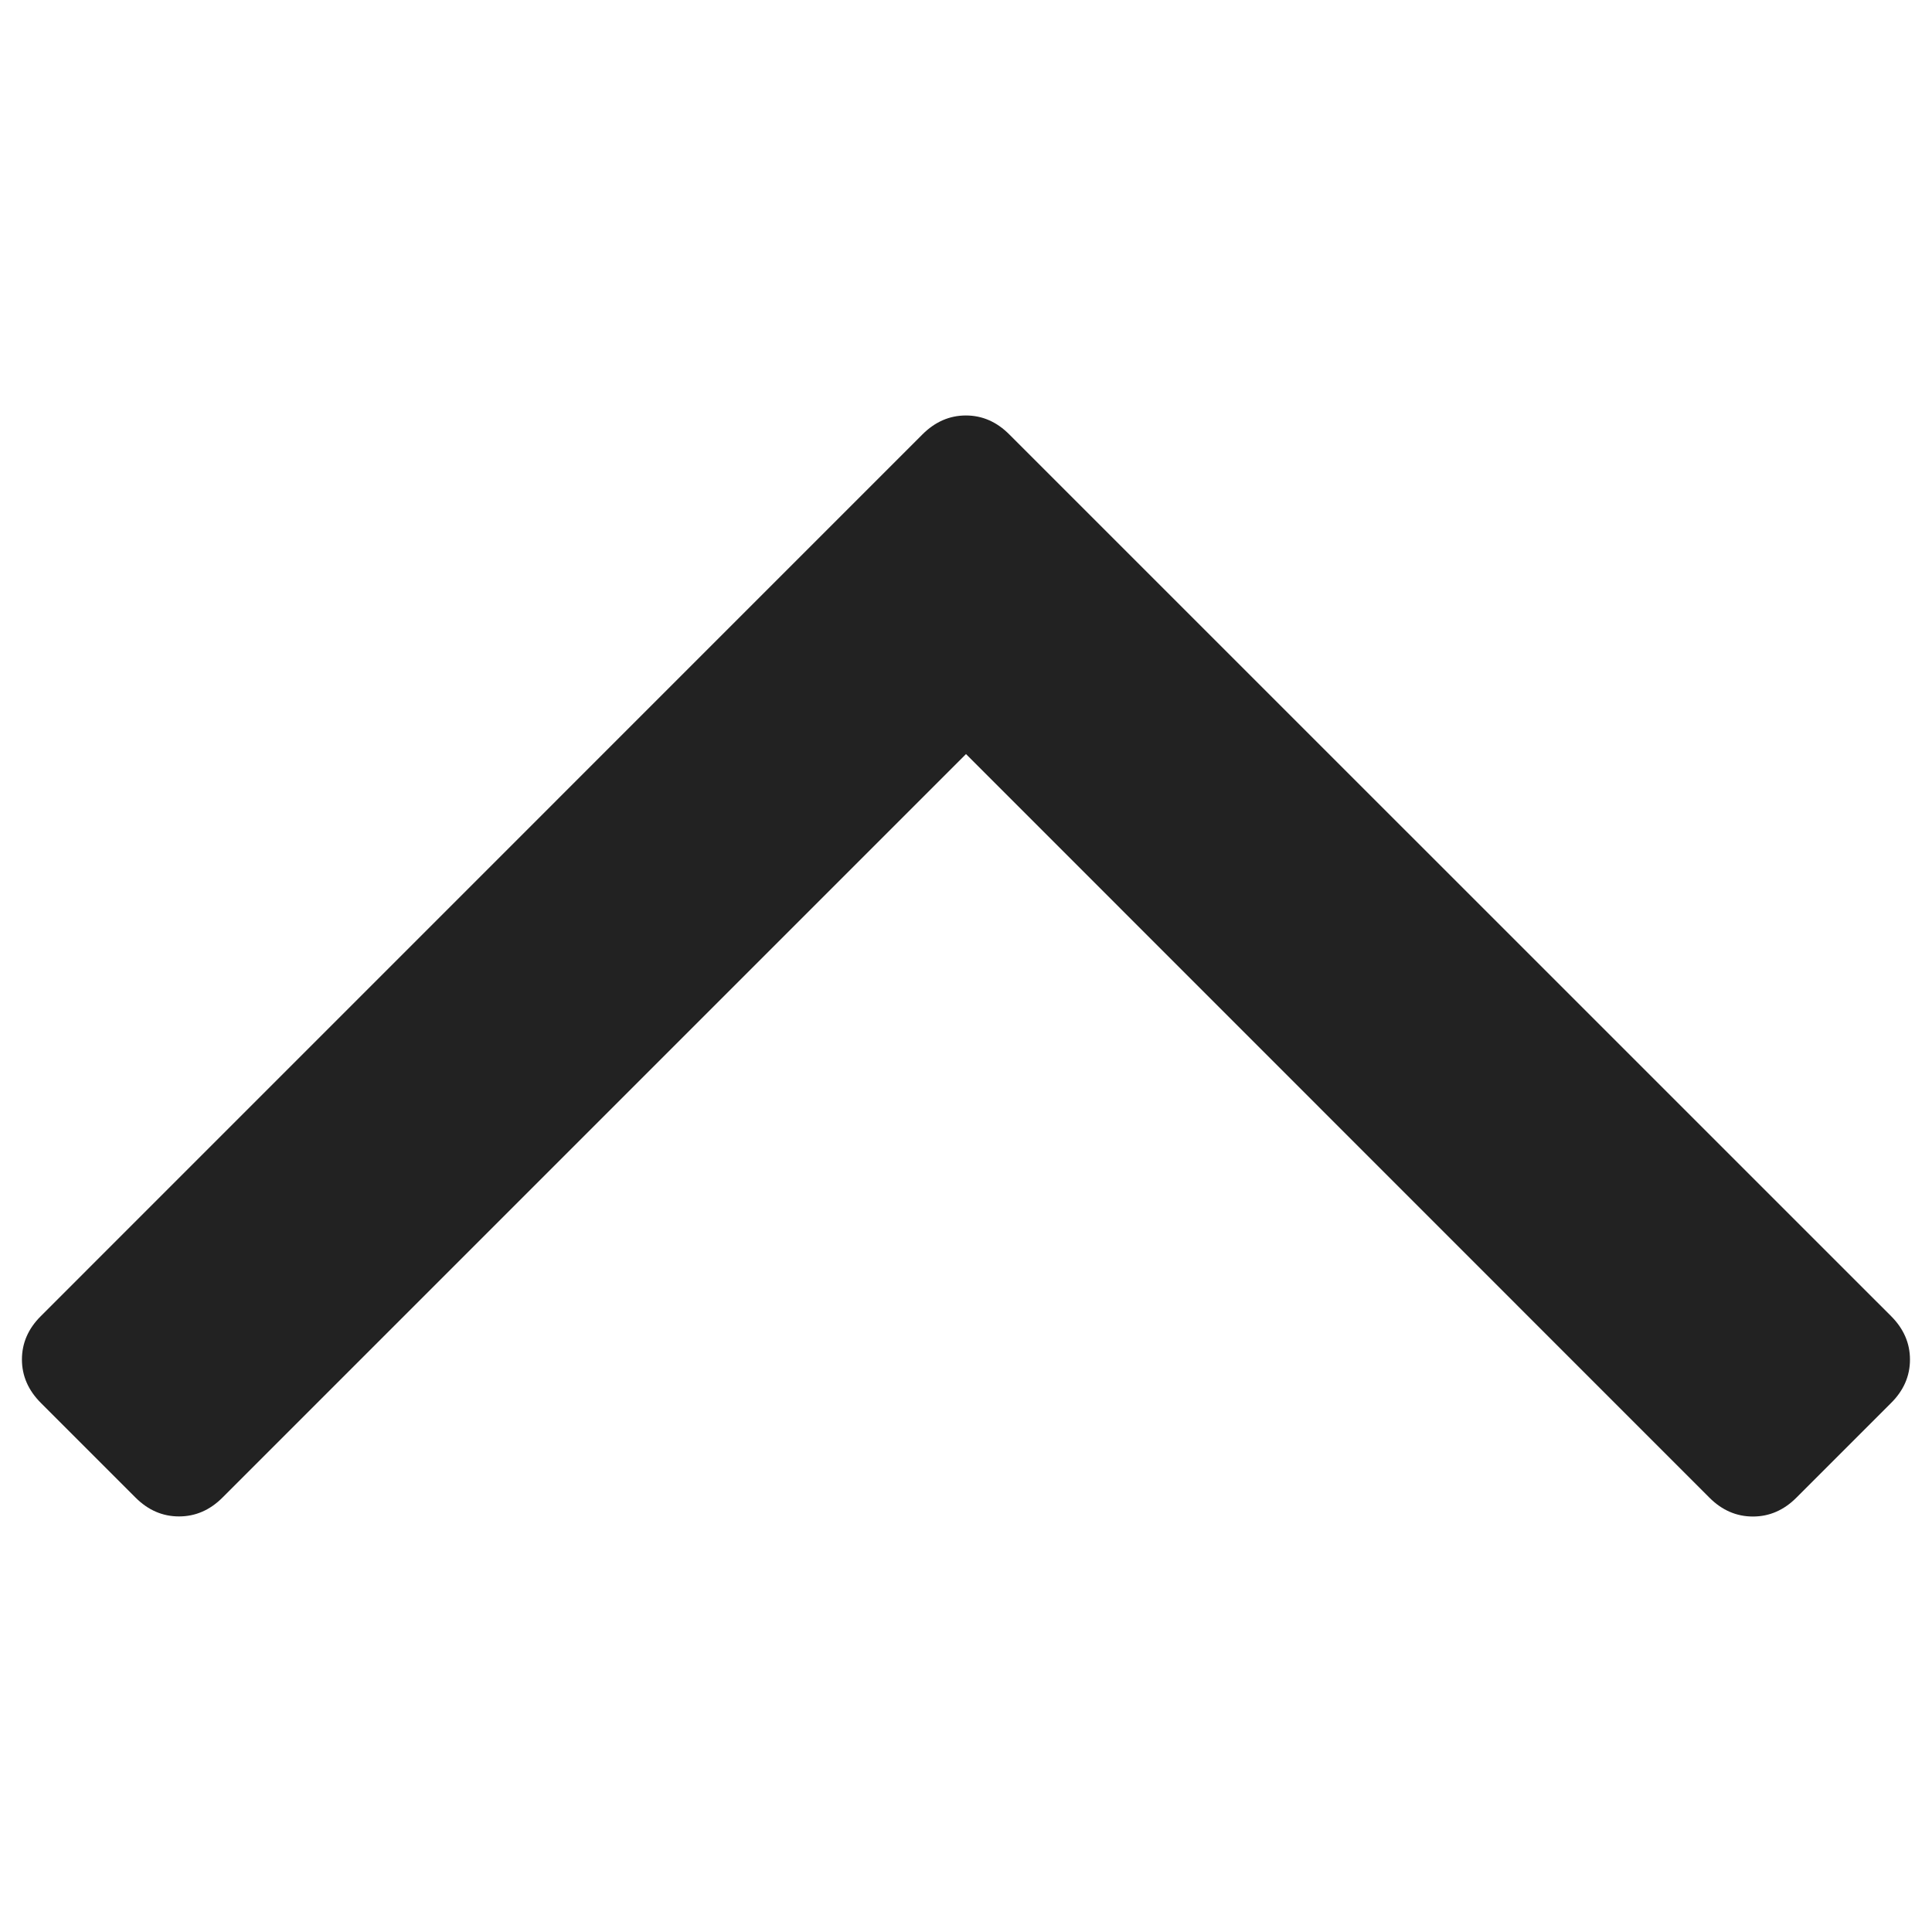
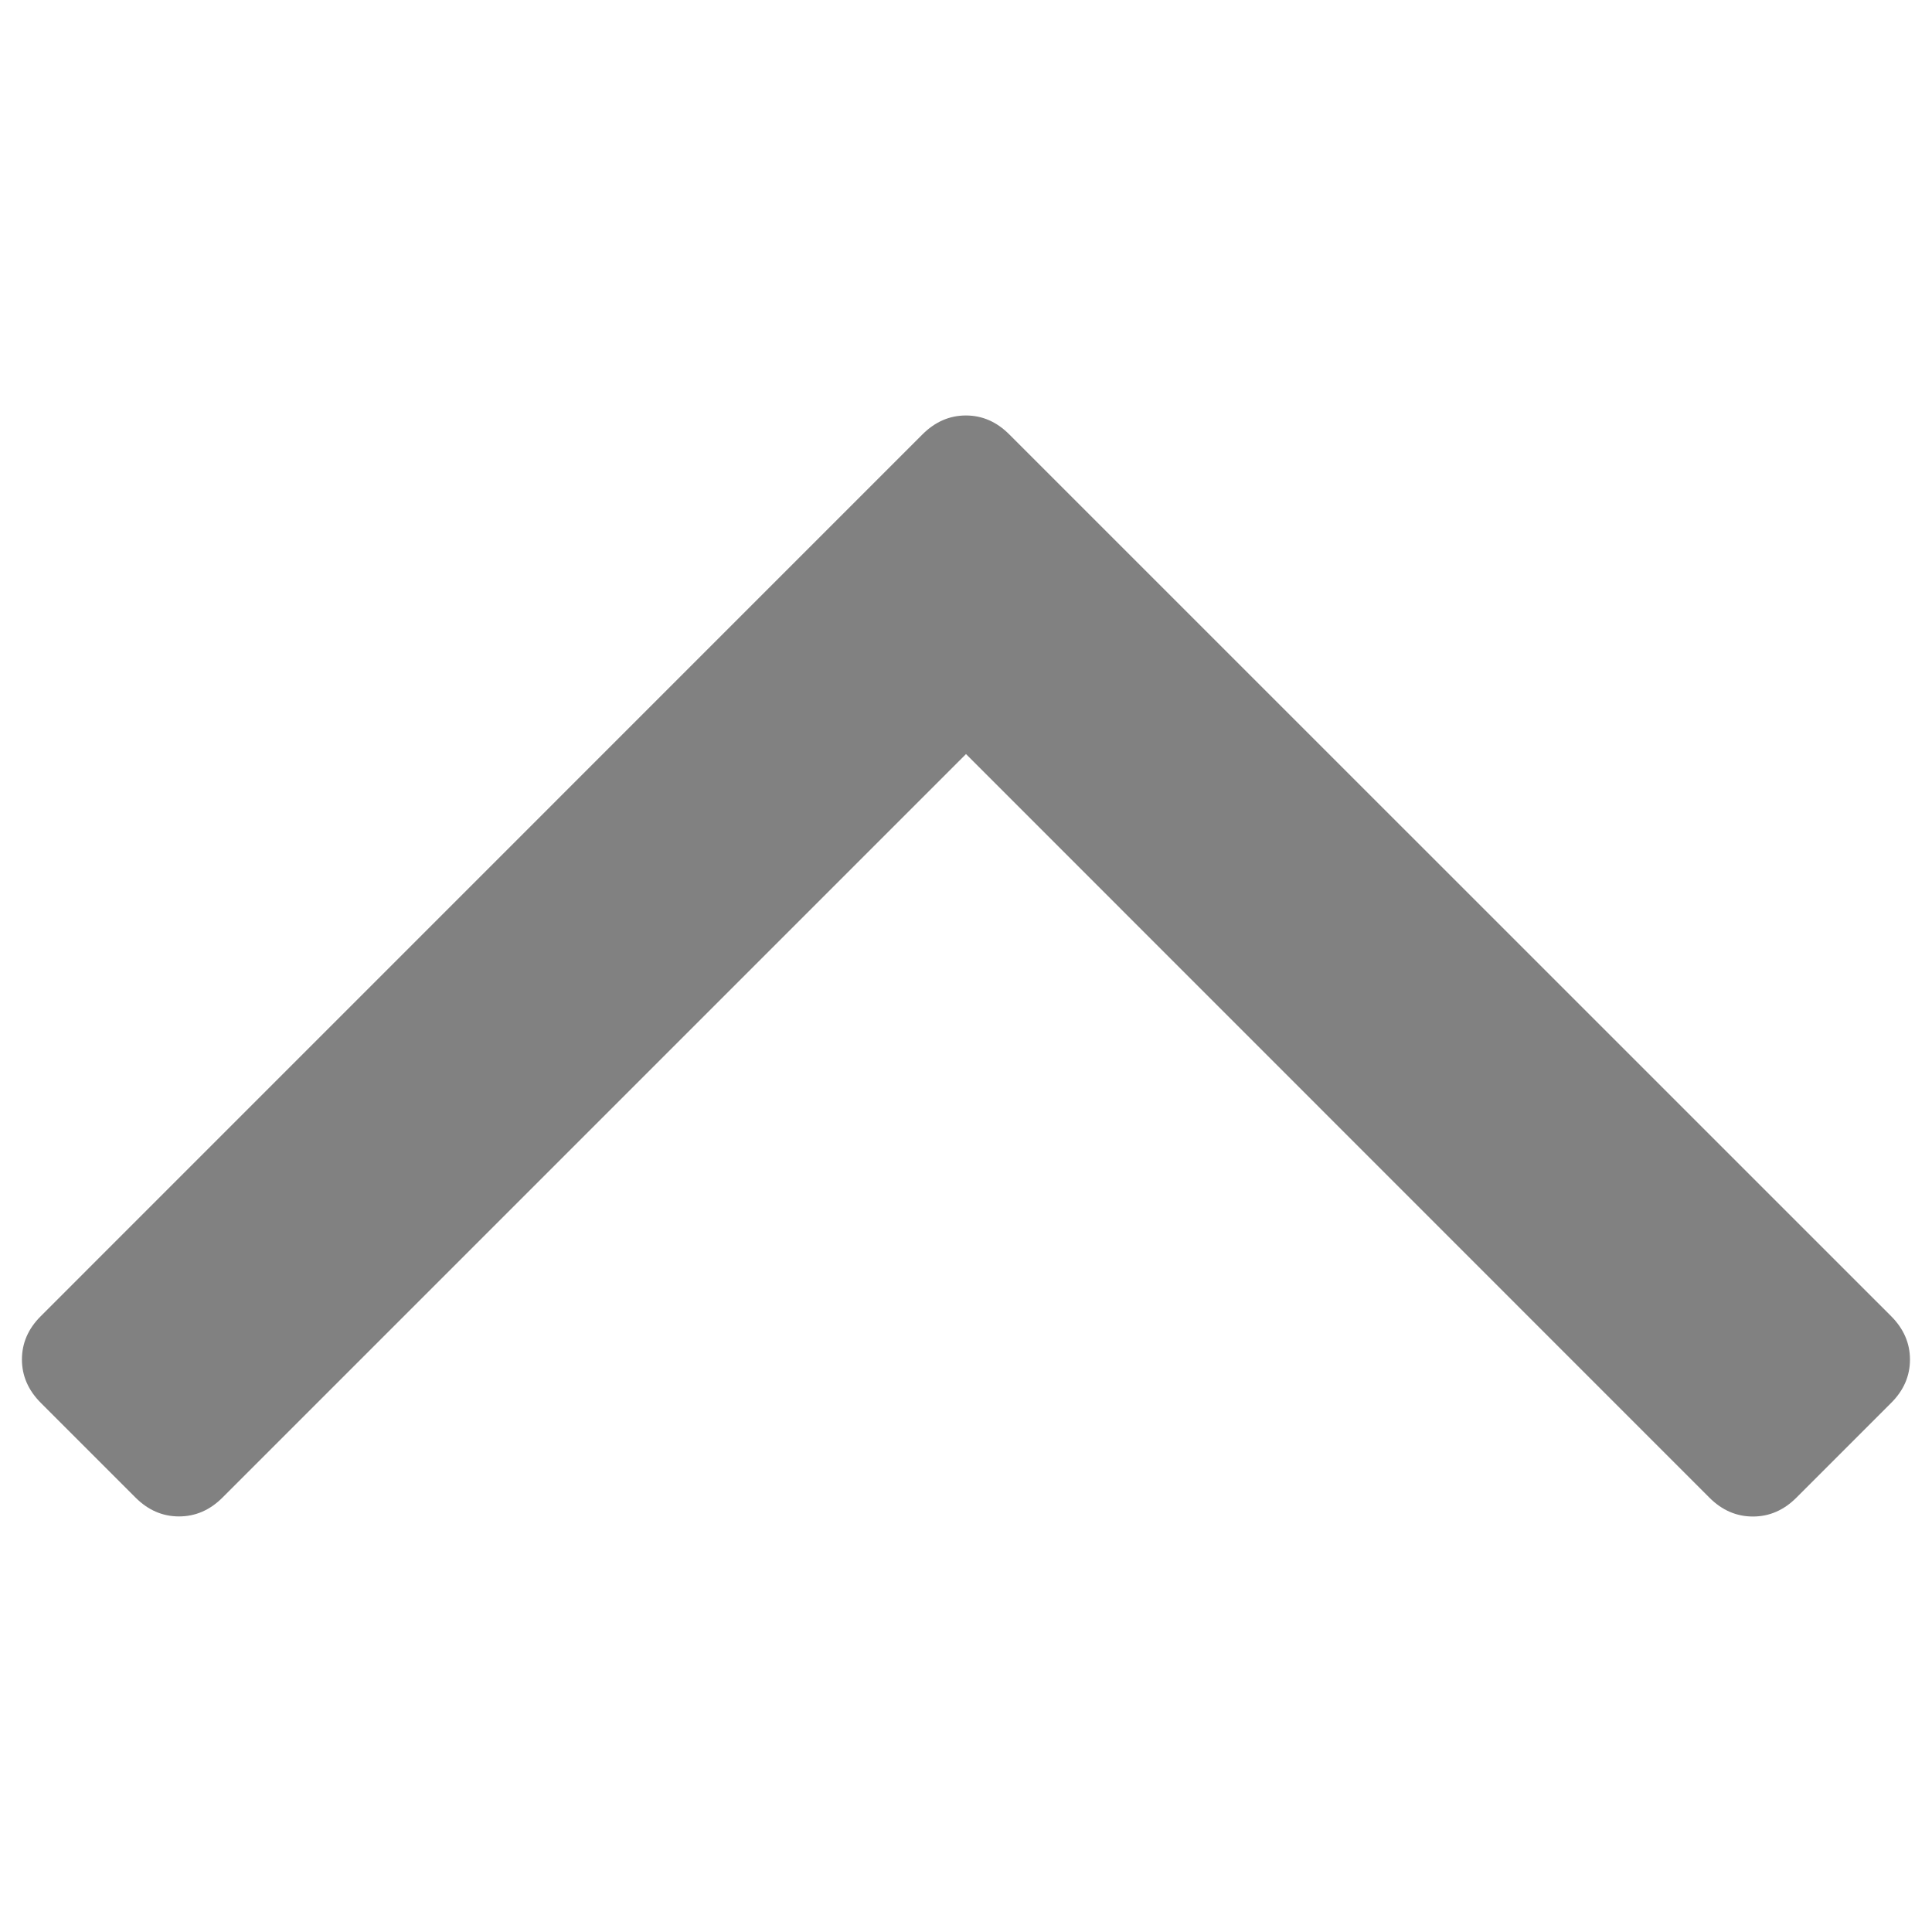
<svg xmlns="http://www.w3.org/2000/svg" version="1.1" id="Capa_1" x="0px" y="0px" viewBox="0 886 20 20" style="enable-background:new 0 886 20 20;" xml:space="preserve" width="21px" height="21px">
  <g>
    <g>
      <g>
-         <path d="M.227 900.074c0-.17.065-.32.196-.45l9.126-9.127c.13-.13.28-.196.45-.196.17 0 .32.066.45.197l9.127 9.126c.13.13.196.28.196.45s-.065.32-.196.45l-.98.98c-.13.13-.28.195-.45.195-.17 0-.32-.065-.45-.195L10 893.806l-7.697 7.697c-.13.13-.28.195-.45.195-.17 0-.32-.065-.45-.195l-.98-.98c-.13-.13-.196-.28-.196-.45z" fill="#222" />
-         <rect x="192" y="277.333" width="42.667" height="42.667" fill="#222" />
-         <rect x="192" y="106.667" width="42.667" height="128" fill="#222" />
+         <path d="M.227 900.074c0-.17.065-.32.196-.45l9.126-9.127c.13-.13.28-.196.45-.196.17 0 .32.066.45.197l9.127 9.126c.13.13.196.28.196.45s-.065.32-.196.45l-.98.98c-.13.13-.28.195-.45.195-.17 0-.32-.065-.45-.195L10 893.806l-7.697 7.697c-.13.13-.28.195-.45.195-.17 0-.32-.065-.45-.195l-.98-.98c-.13-.13-.196-.28-.196-.45z" fill="#818181" />
+         <rect x="192" y="277.333" width="42.667" height="42.667" fill="#818181" />
+         <rect x="192" y="106.667" width="42.667" height="128" fill="#818181" />
      </g>
    </g>
  </g>
</svg>
